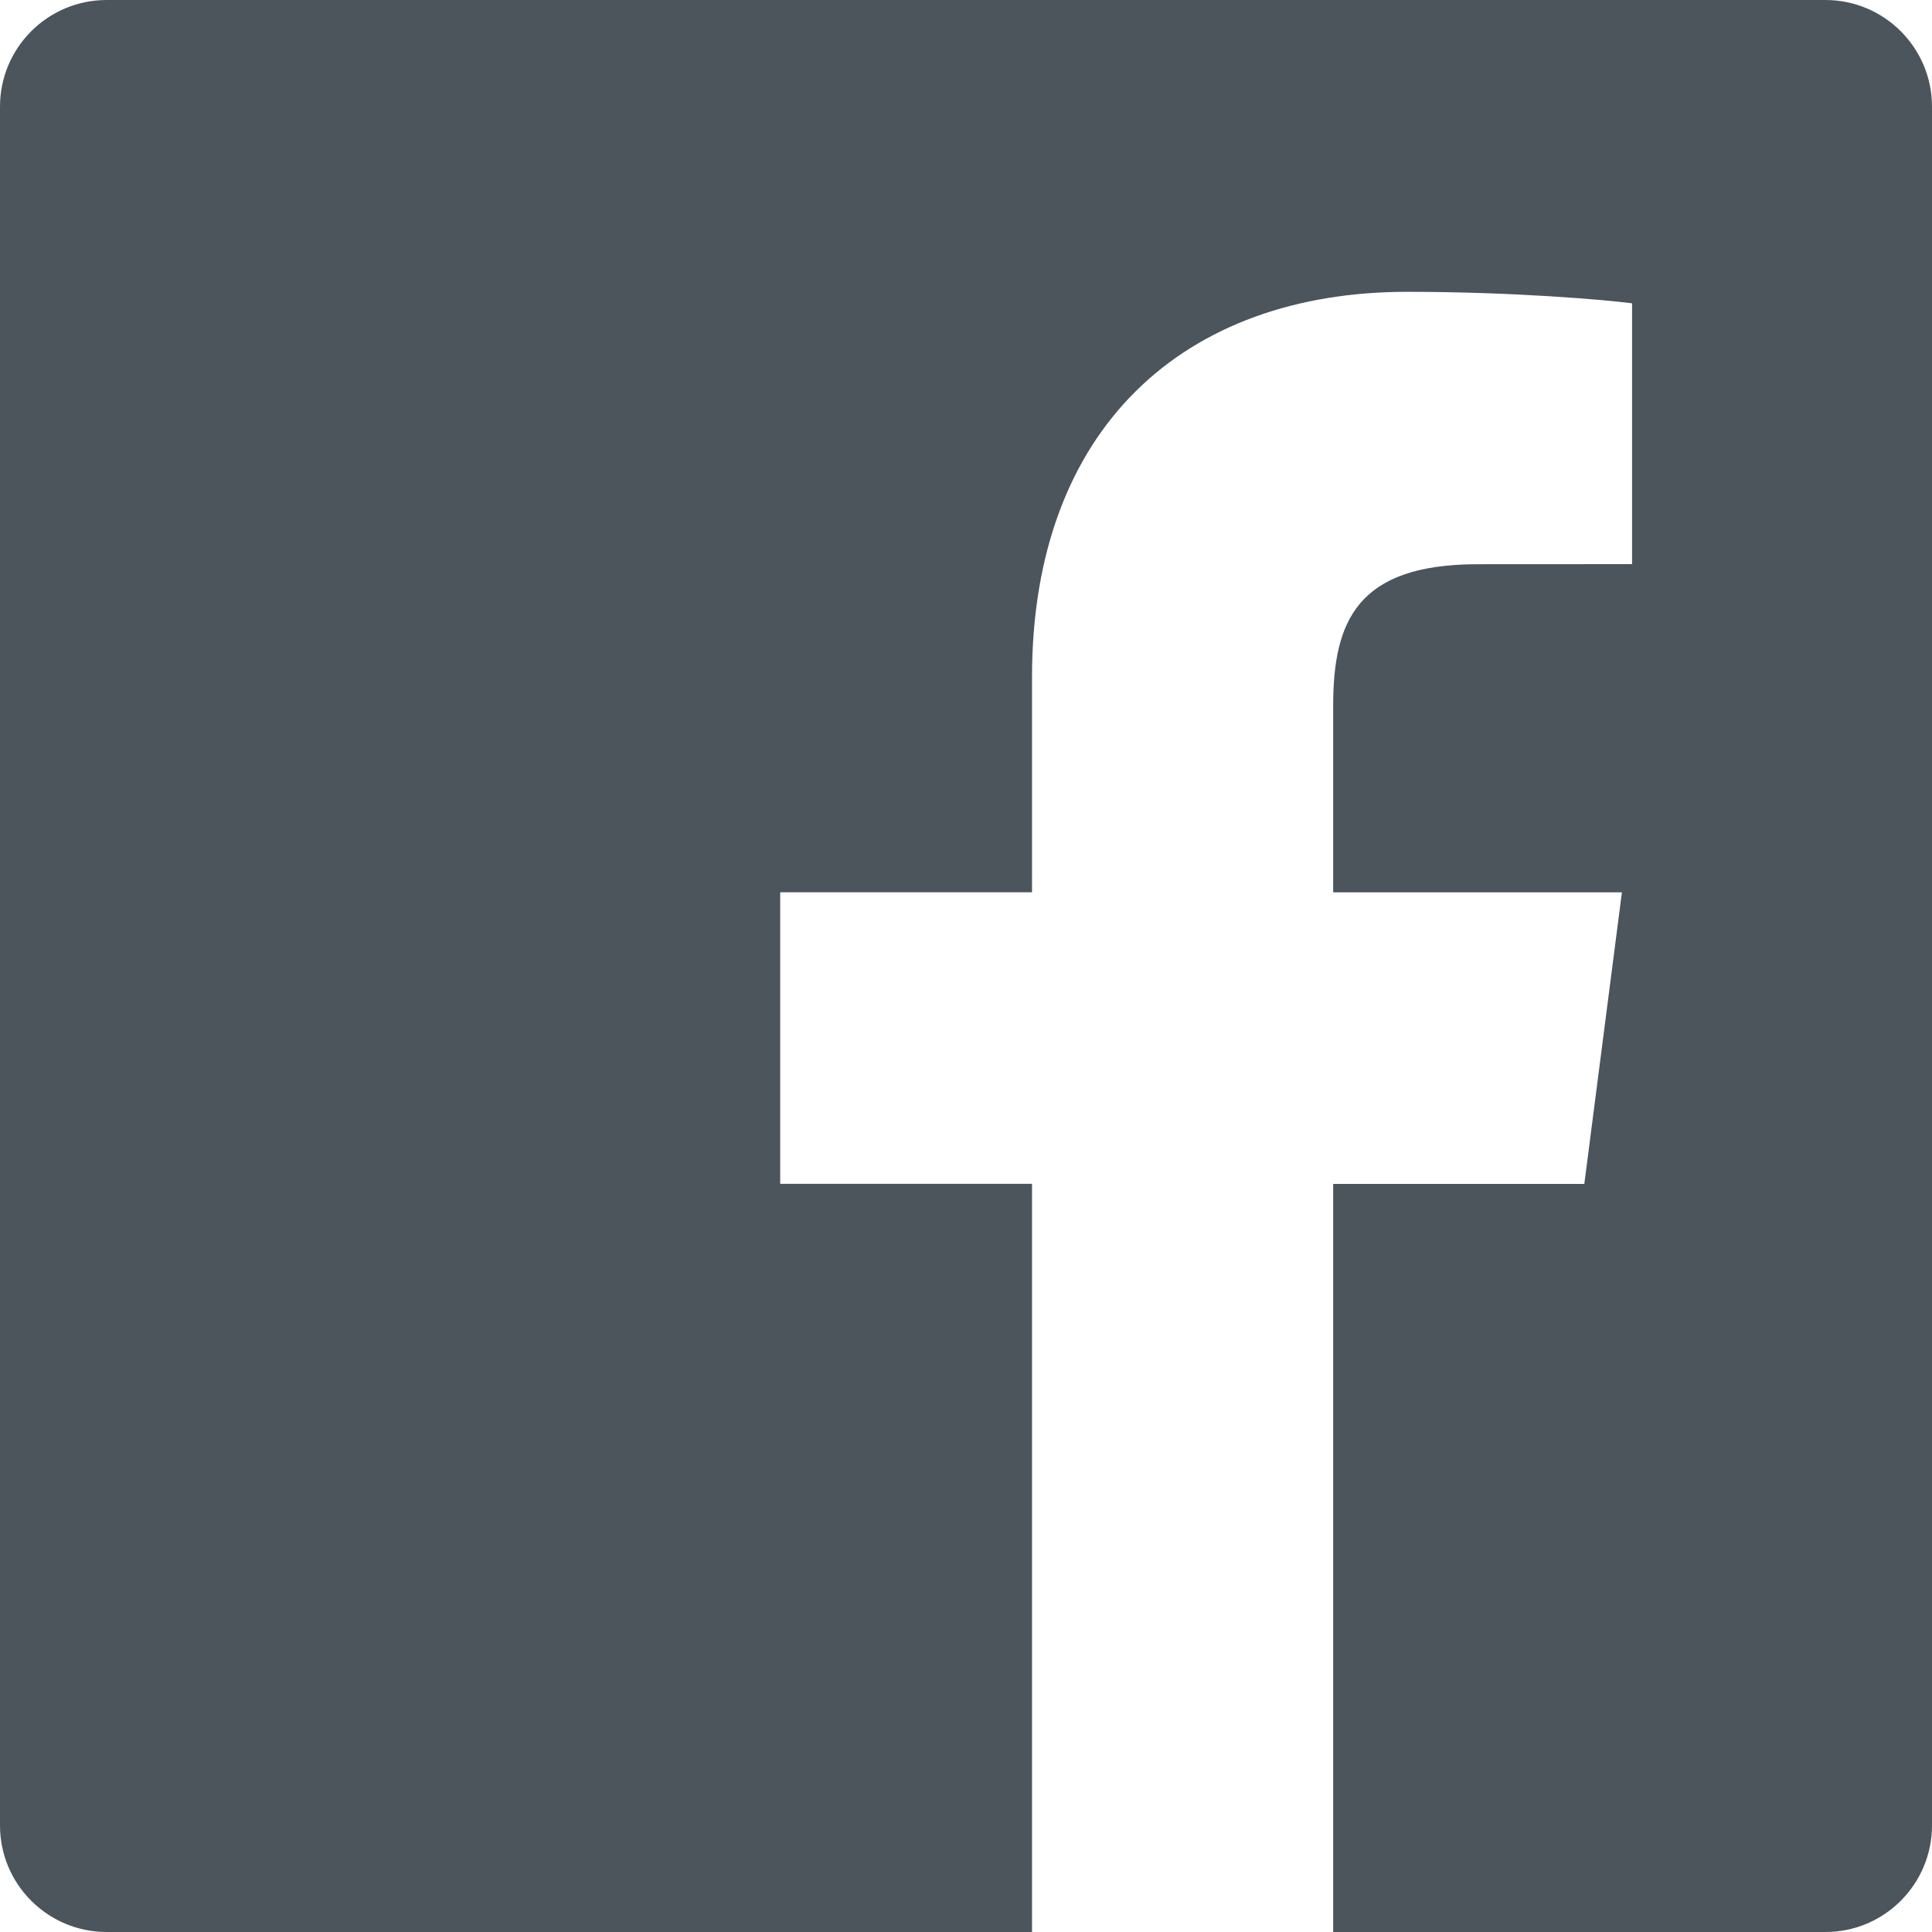
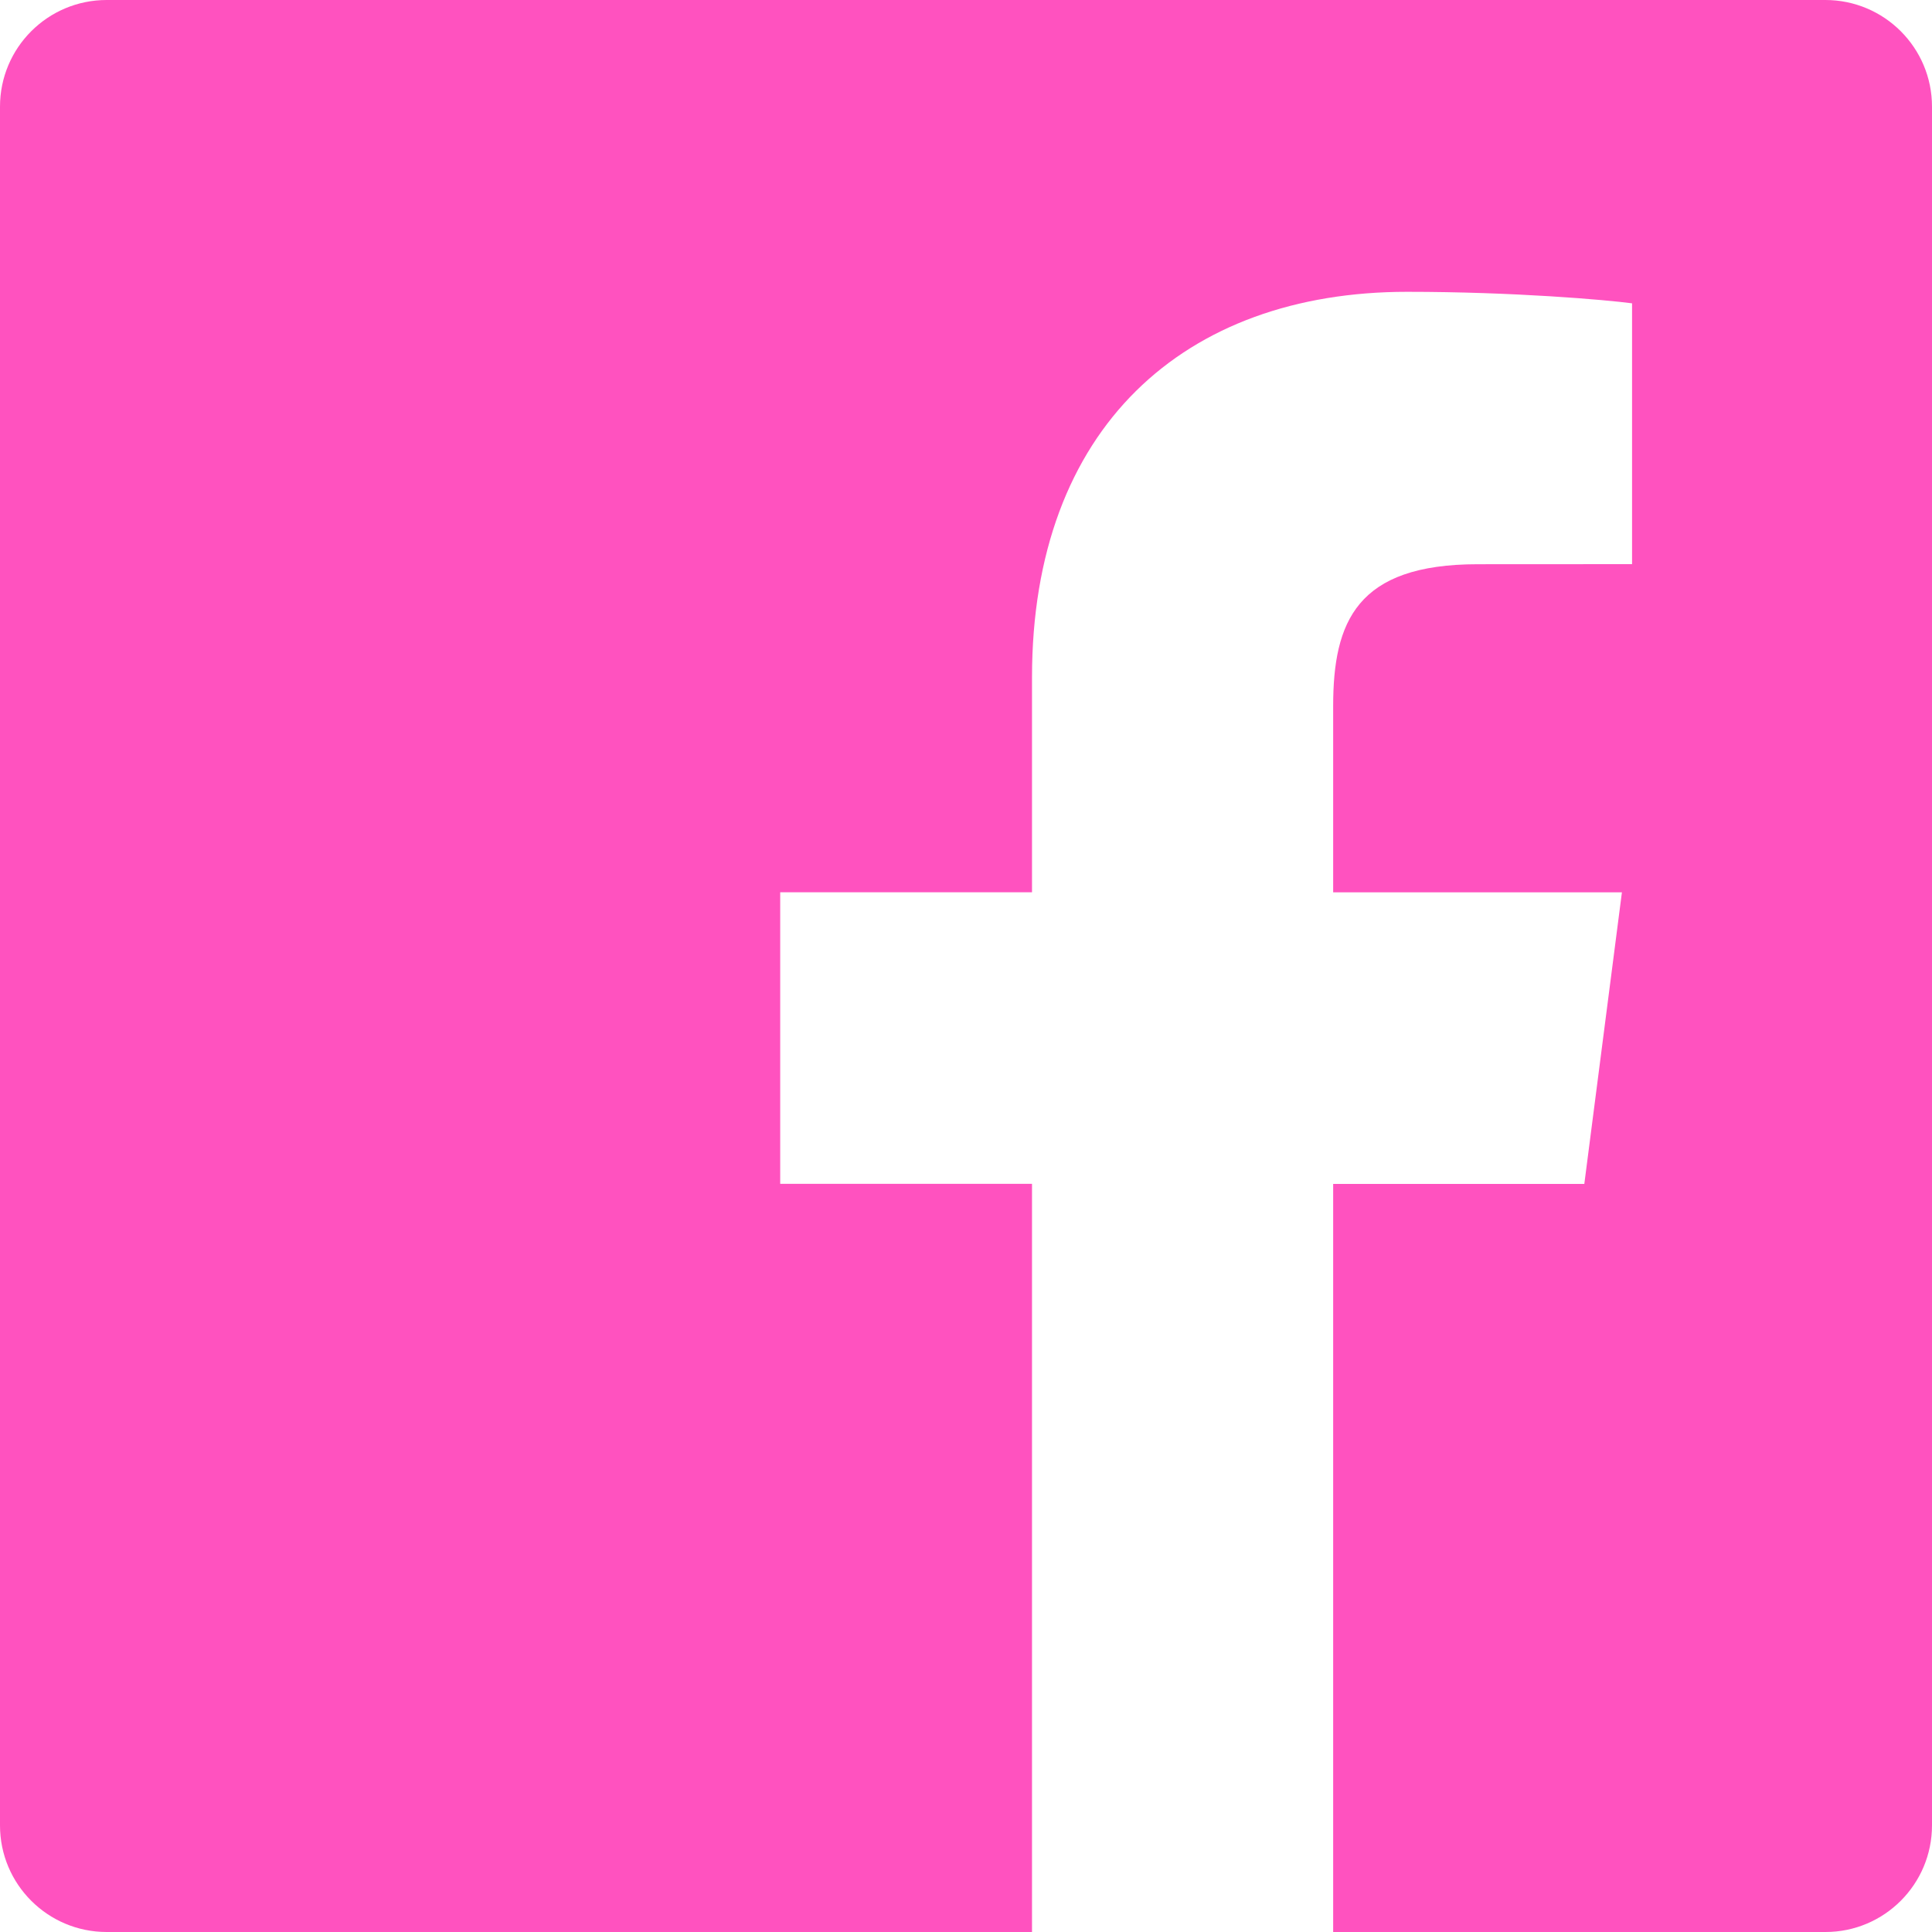
<svg xmlns="http://www.w3.org/2000/svg" width="24" height="24">
-   <path d="M22.675 0H1.325C.593 0 0 .593 0 1.325v21.351C0 23.407.593 24 1.325 24H12.82v-9.294H9.692v-3.622h3.128V8.413c0-3.1 1.893-4.788 4.659-4.788 1.325 0 2.463.099 2.795.143v3.24l-1.918.001c-1.504 0-1.795.715-1.795 1.763v2.313h3.587l-.467 3.622h-3.12V24h6.116c.73 0 1.323-.593 1.323-1.325V1.325C24 .593 23.407 0 22.675 0z" fill="#4C545C" fill-rule="nonzero" />
+   <path d="M22.675 0H1.325C.593 0 0 .593 0 1.325v21.351C0 23.407.593 24 1.325 24H12.82v-9.294H9.692v-3.622h3.128V8.413c0-3.1 1.893-4.788 4.659-4.788 1.325 0 2.463.099 2.795.143v3.24l-1.918.001c-1.504 0-1.795.715-1.795 1.763v2.313h3.587l-.467 3.622h-3.12V24h6.116c.73 0 1.323-.593 1.323-1.325V1.325C24 .593 23.407 0 22.675 0z" fill="#ff52bf" fill-rule="nonzero" />
</svg>
